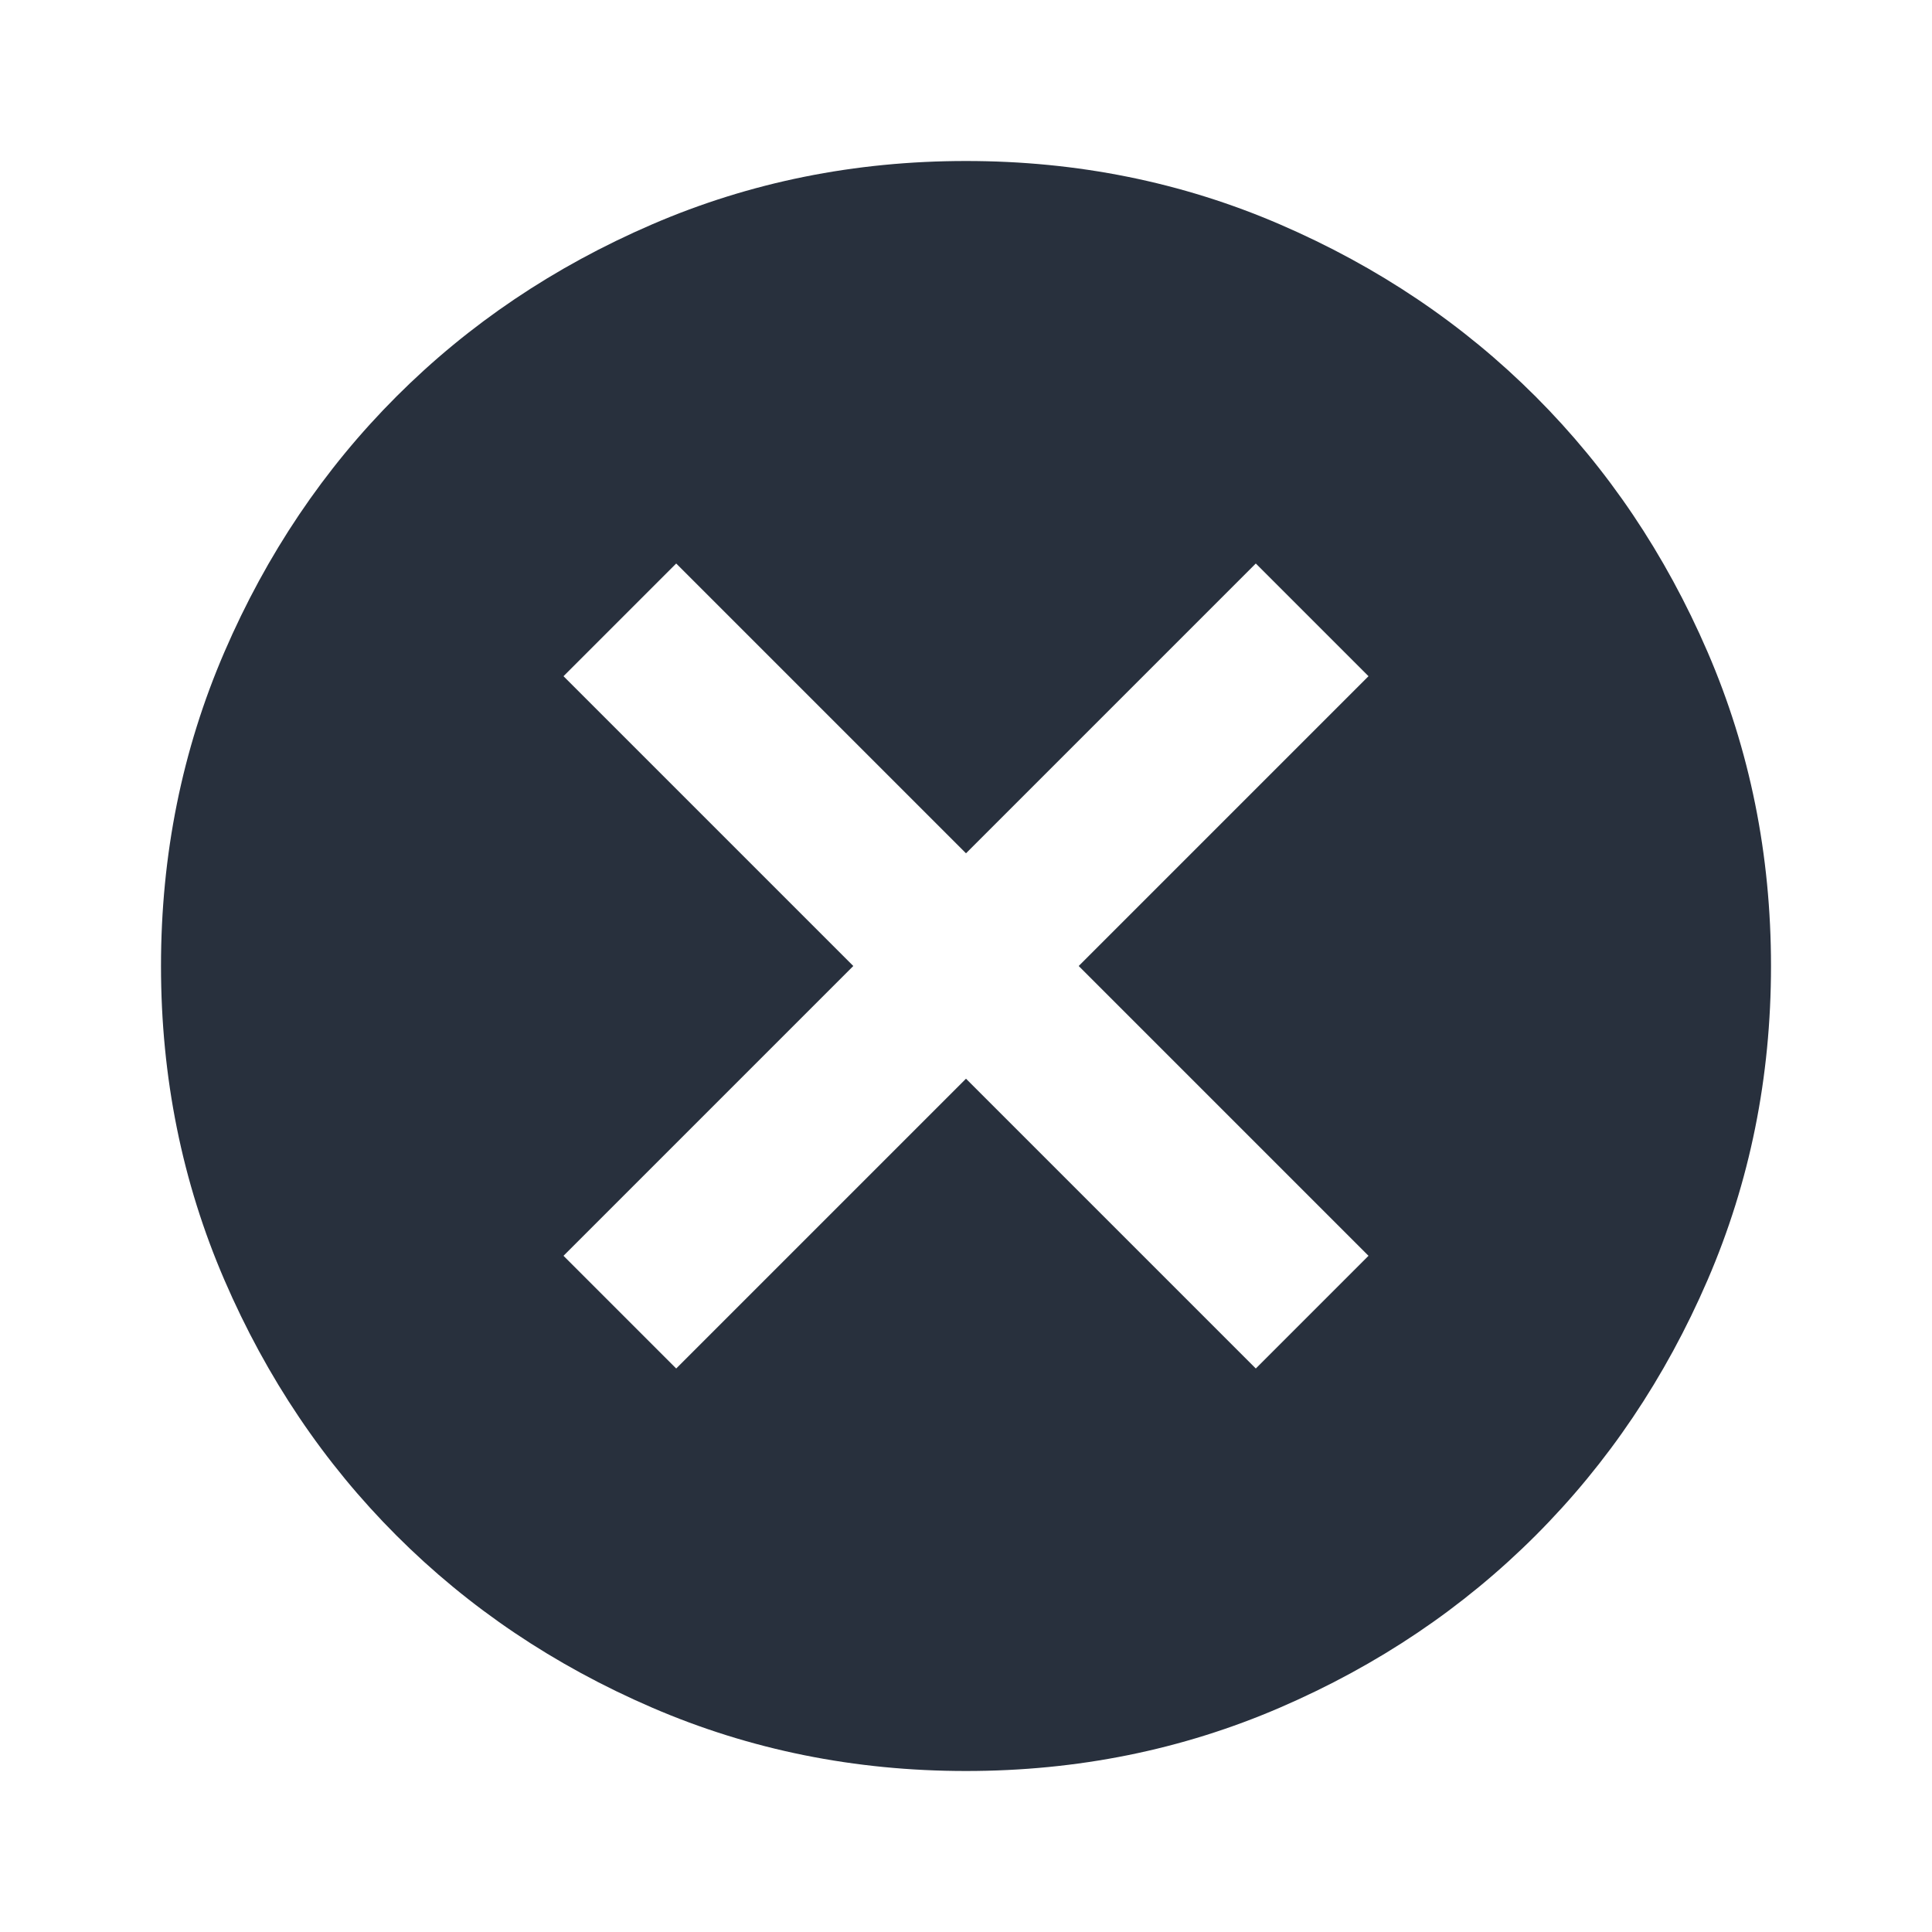
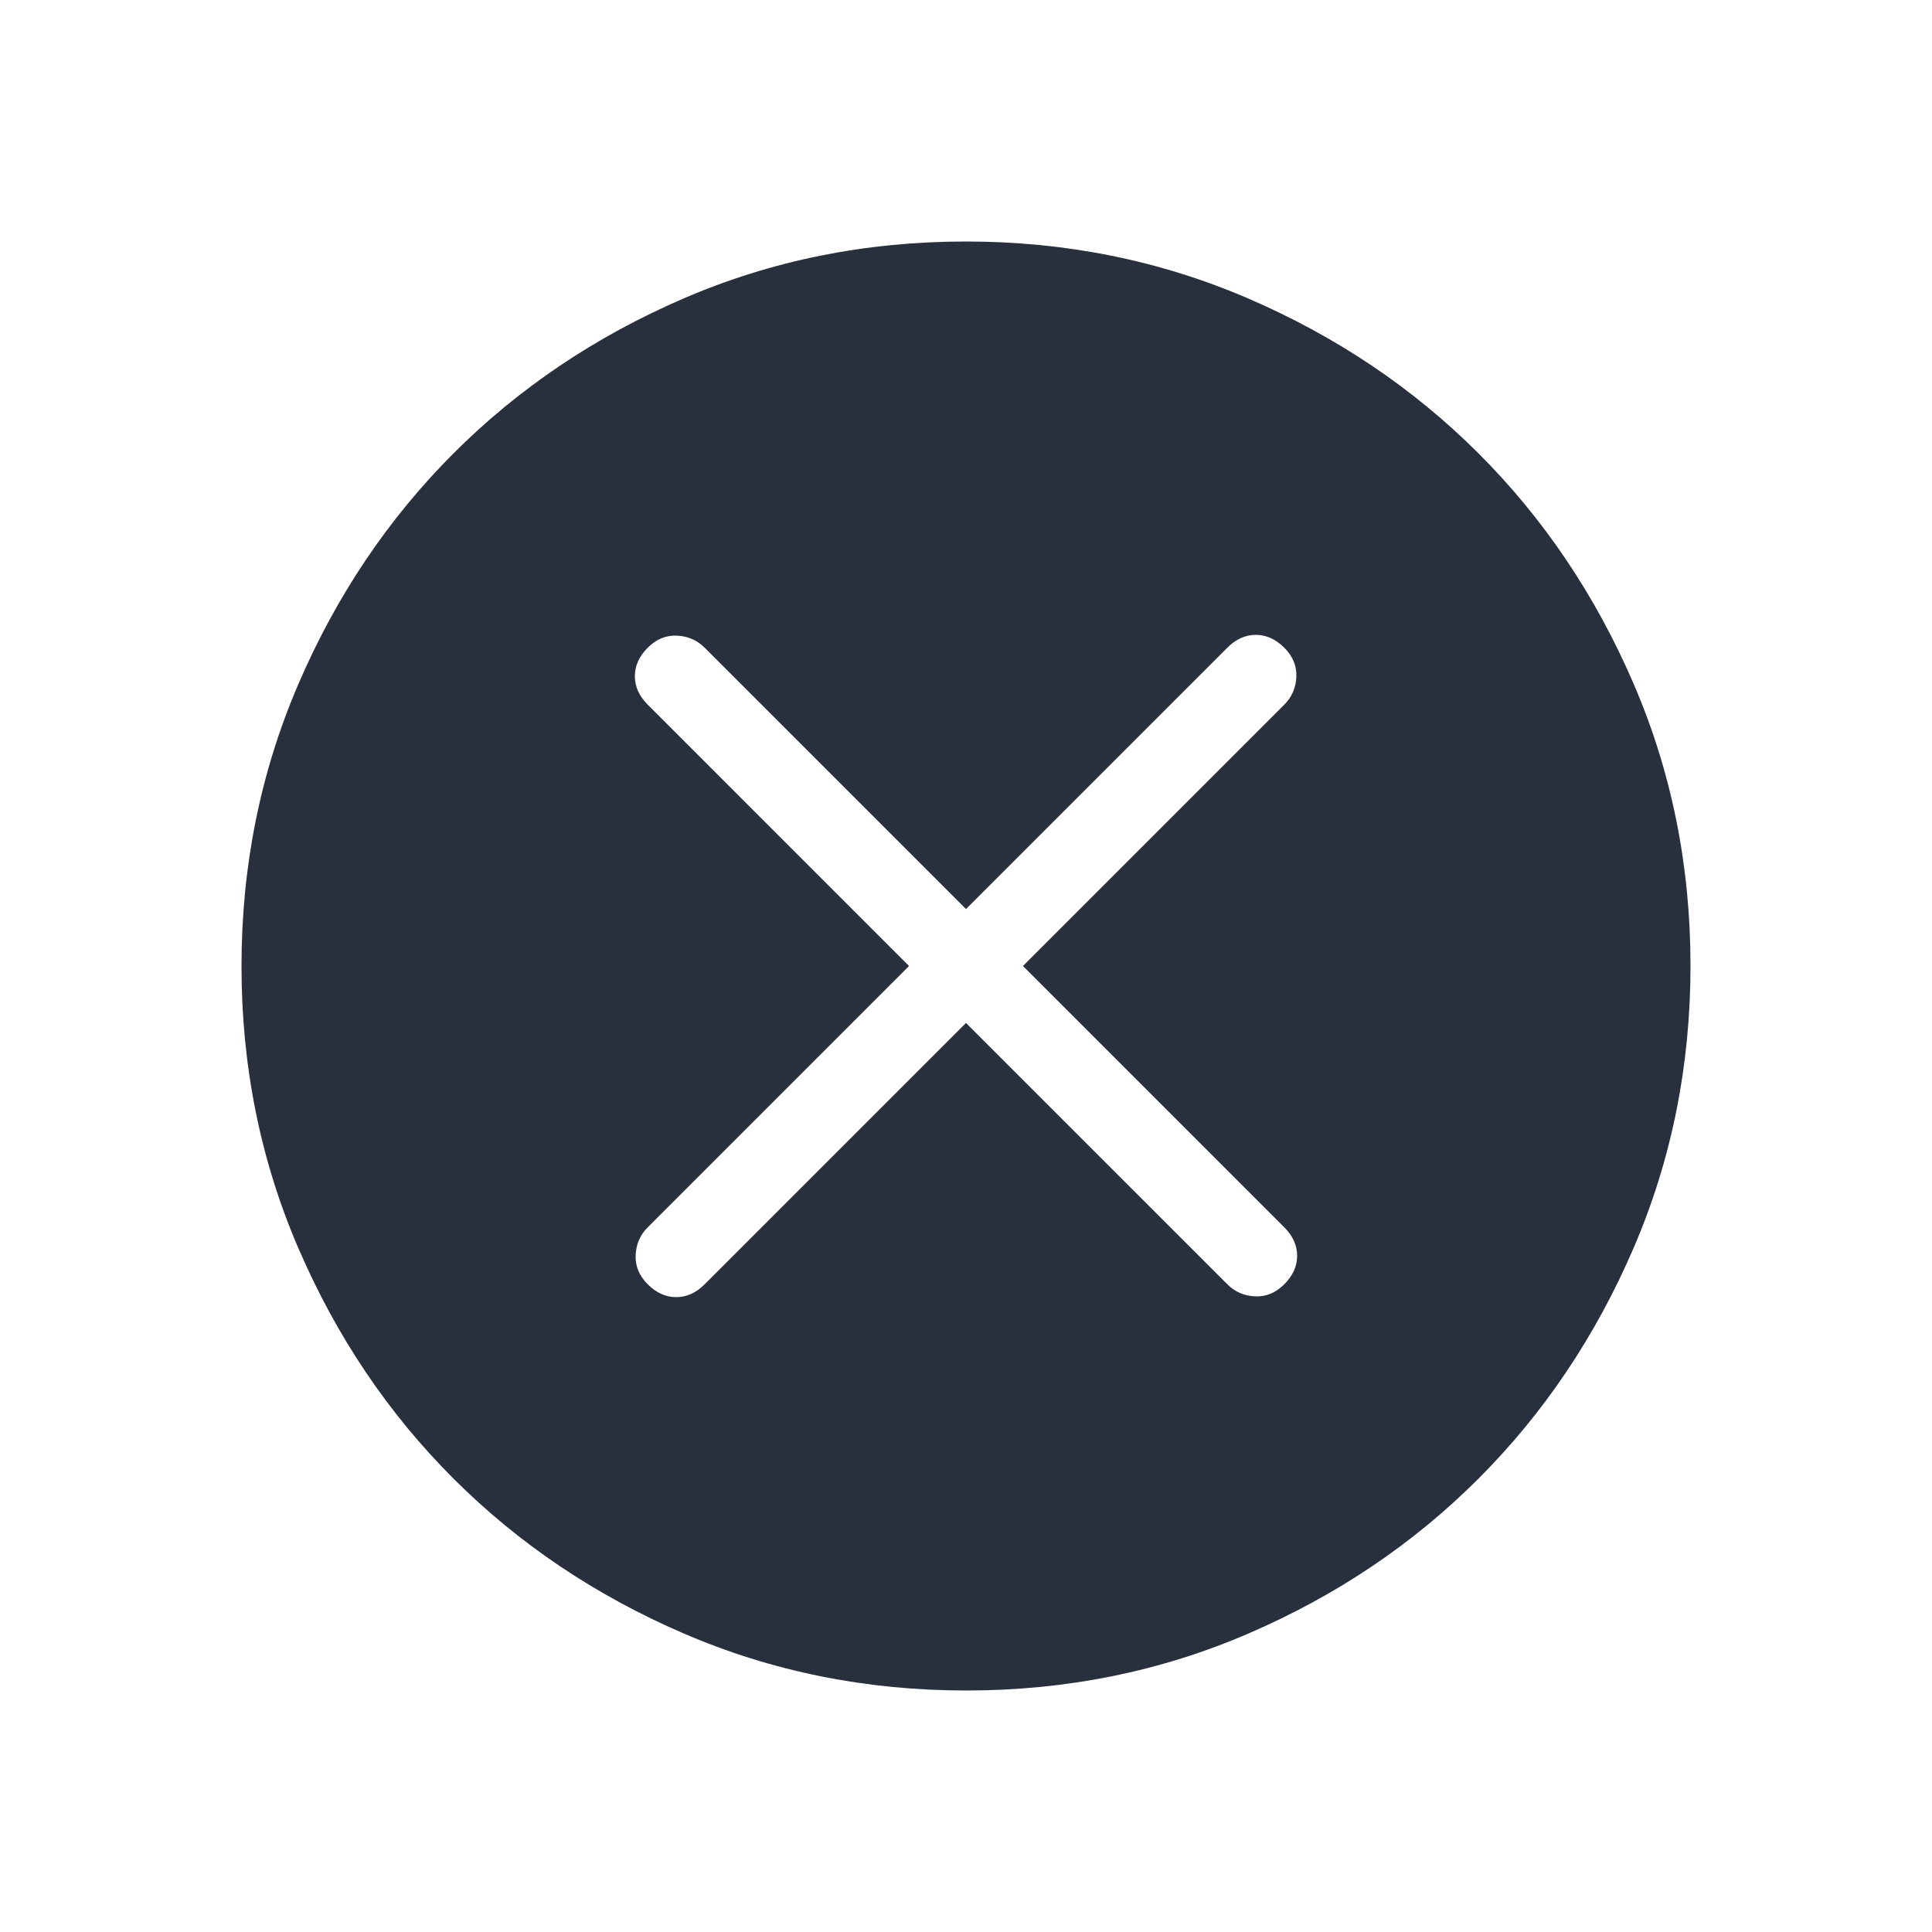
<svg xmlns="http://www.w3.org/2000/svg" height="24px" viewBox="0 -960 960 960" width="24px" fill="#28303d">
-   <path d="m336-280 144-144 144 144 56-56-144-144 144-144-56-56-144 144-144-144-56 56 144 144-144 144 56 56ZM480-80q-83 0-156-31.5T197-197q-54-54-85.5-127T80-480q0-83 31.5-156T197-763q54-54 127-85.5T480-880q83 0 156 31.5T763-763q54 54 85.5 127T880-480q0 83-31.5 156T763-197q-54 54-127 85.5T480-80Z" />
+   <path d="m480-451.69 129.85 129.84q5.61 5.62 13.77 6 8.15.39 14.53-6 6.39-6.38 6.39-14.15 0-7.77-6.39-14.15L508.31-480l129.84-129.85q5.62-5.61 6-13.77.39-8.15-6-14.53-6.38-6.39-14.15-6.39-7.77 0-14.15 6.39L480-508.31 350.15-638.15q-5.61-5.62-13.77-6-8.15-.39-14.53 6-6.39 6.38-6.39 14.15 0 7.77 6.39 14.15L451.69-480 321.85-350.15q-5.62 5.61-6 13.77-.39 8.15 6 14.53 6.38 6.39 14.15 6.39 7.77 0 14.15-6.39L480-451.69Zm.13 331.69q-74.67 0-140.41-28.34-65.73-28.34-114.36-76.92-48.63-48.58-76.99-114.26Q120-405.19 120-479.87q0-74.67 28.34-140.41 28.34-65.73 76.92-114.36 48.58-48.63 114.26-76.99Q405.19-840 479.87-840q74.67 0 140.41 28.34 65.73 28.34 114.36 76.92 48.63 48.58 76.99 114.26Q840-554.81 840-480.13q0 74.67-28.34 140.41-28.34 65.73-76.92 114.36-48.58 48.63-114.26 76.99Q554.81-120 480.13-120Z" />
</svg>
